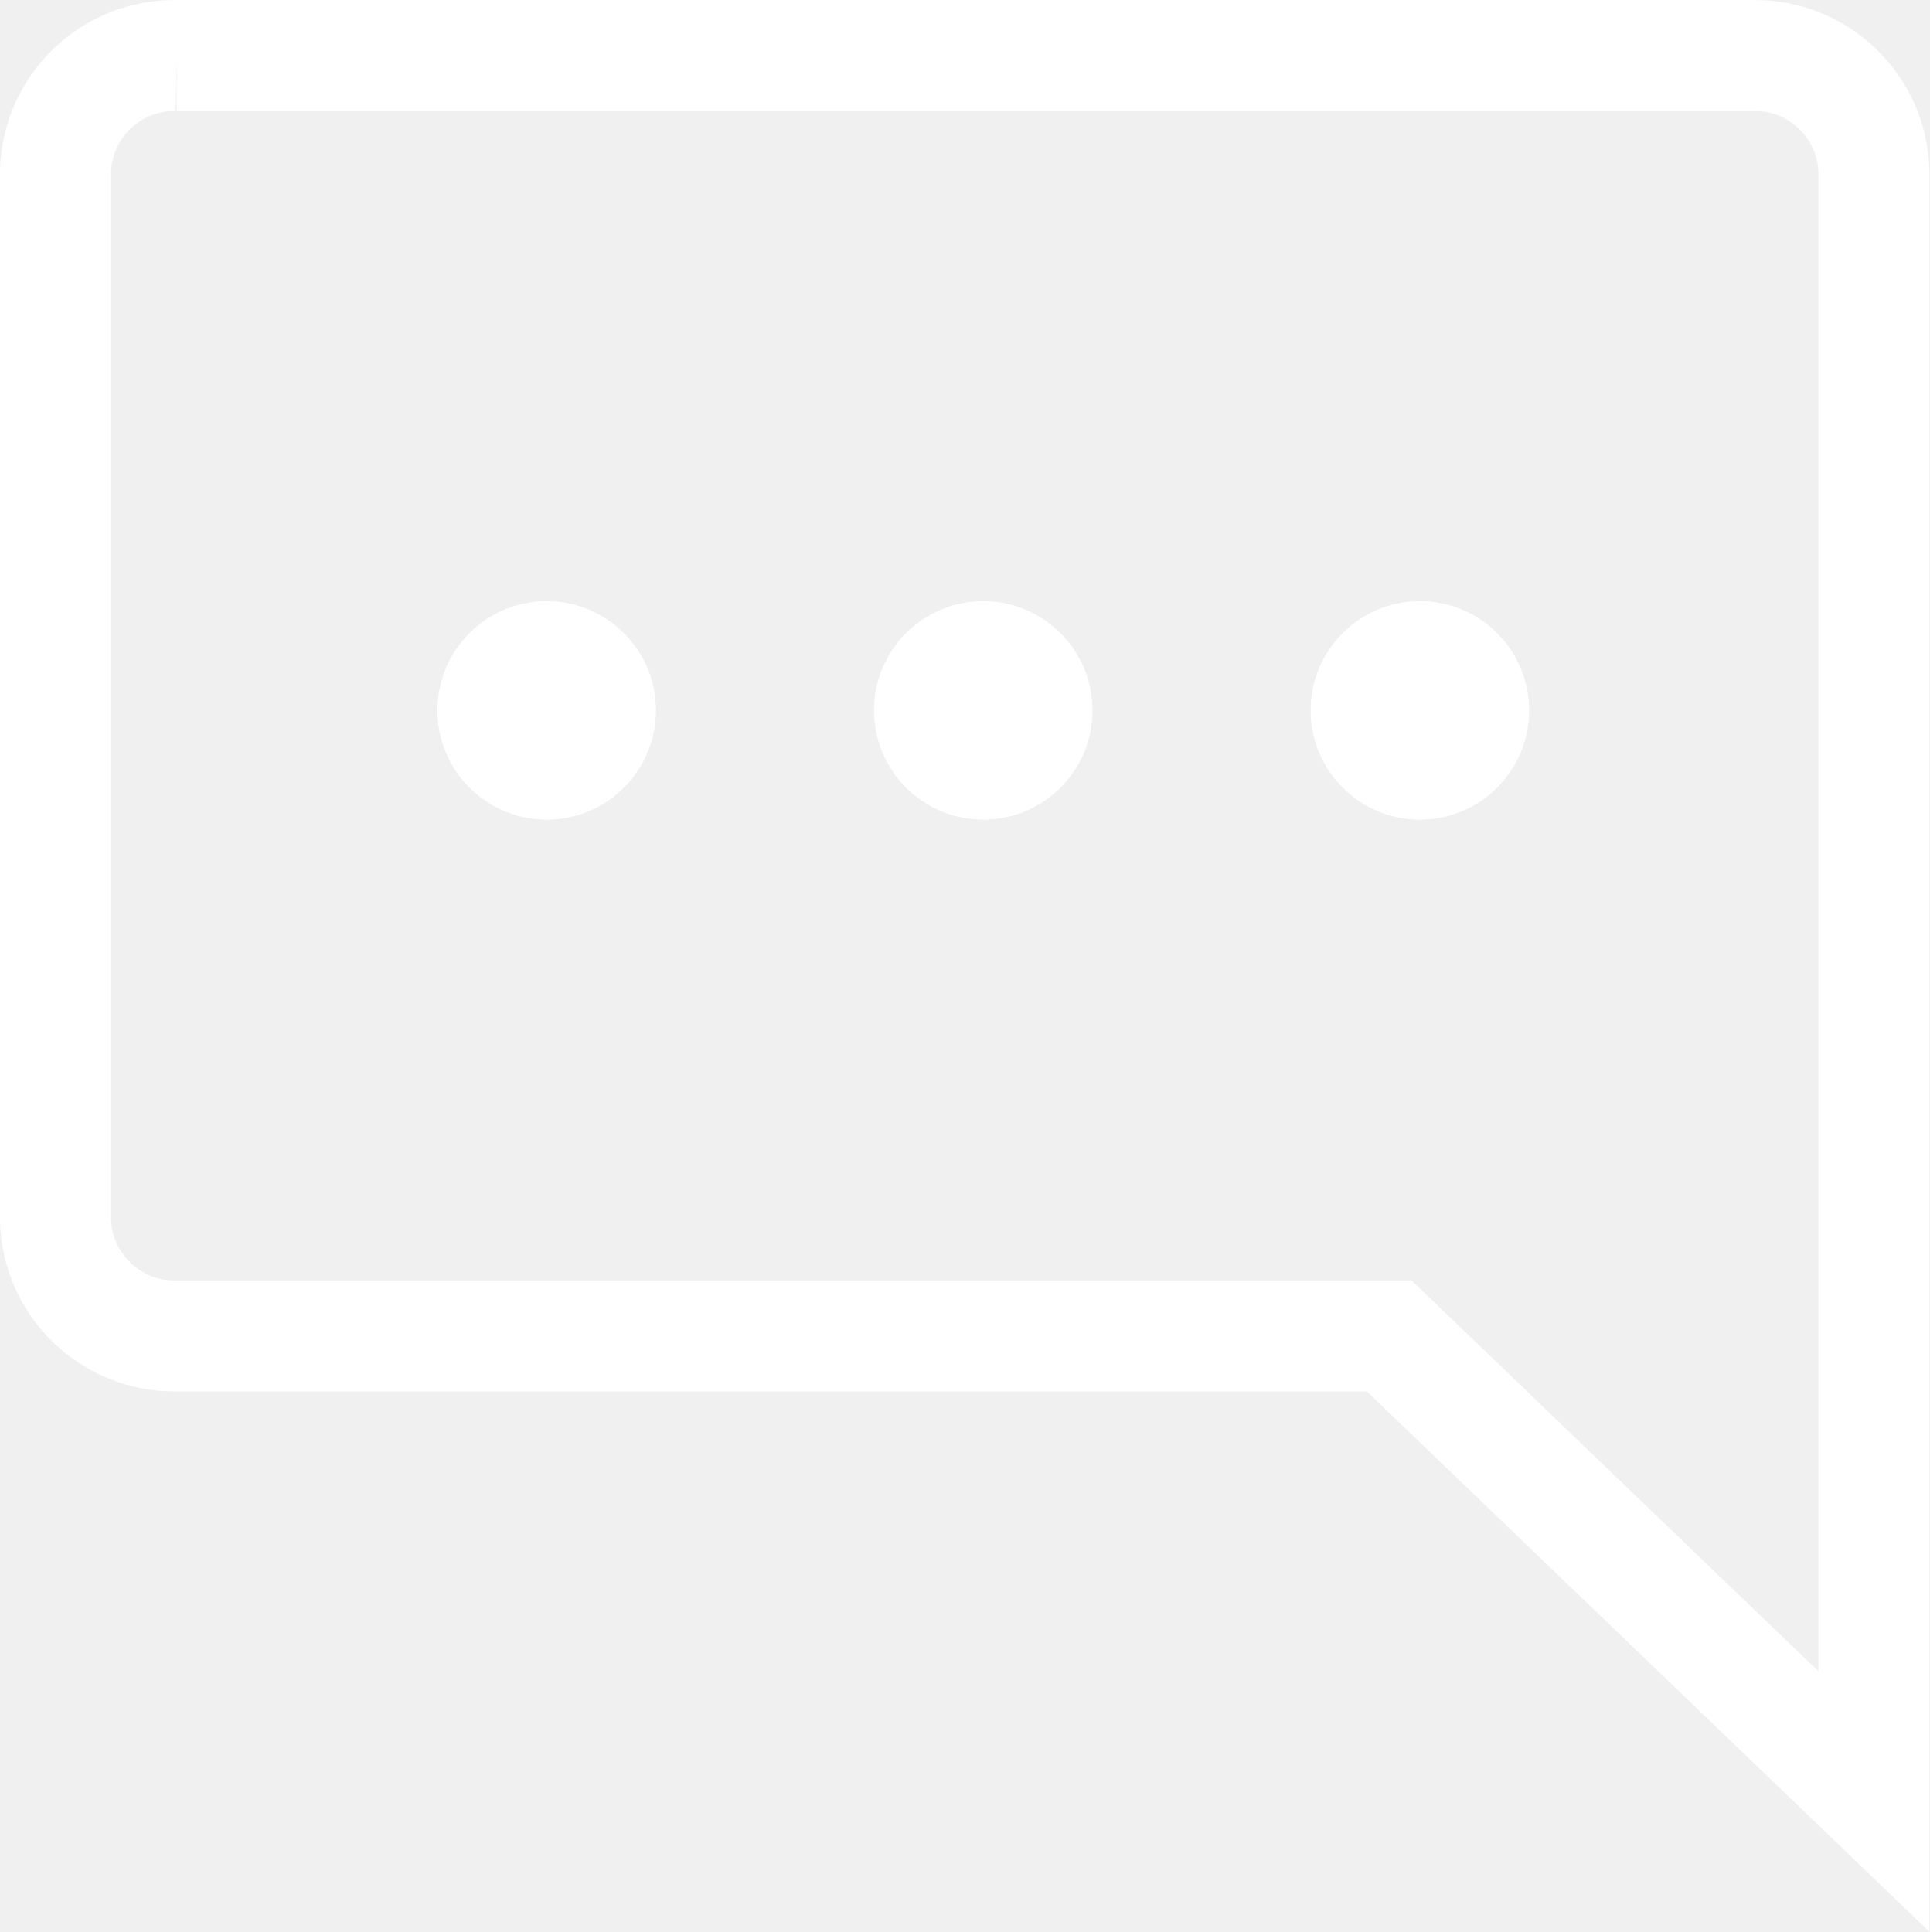
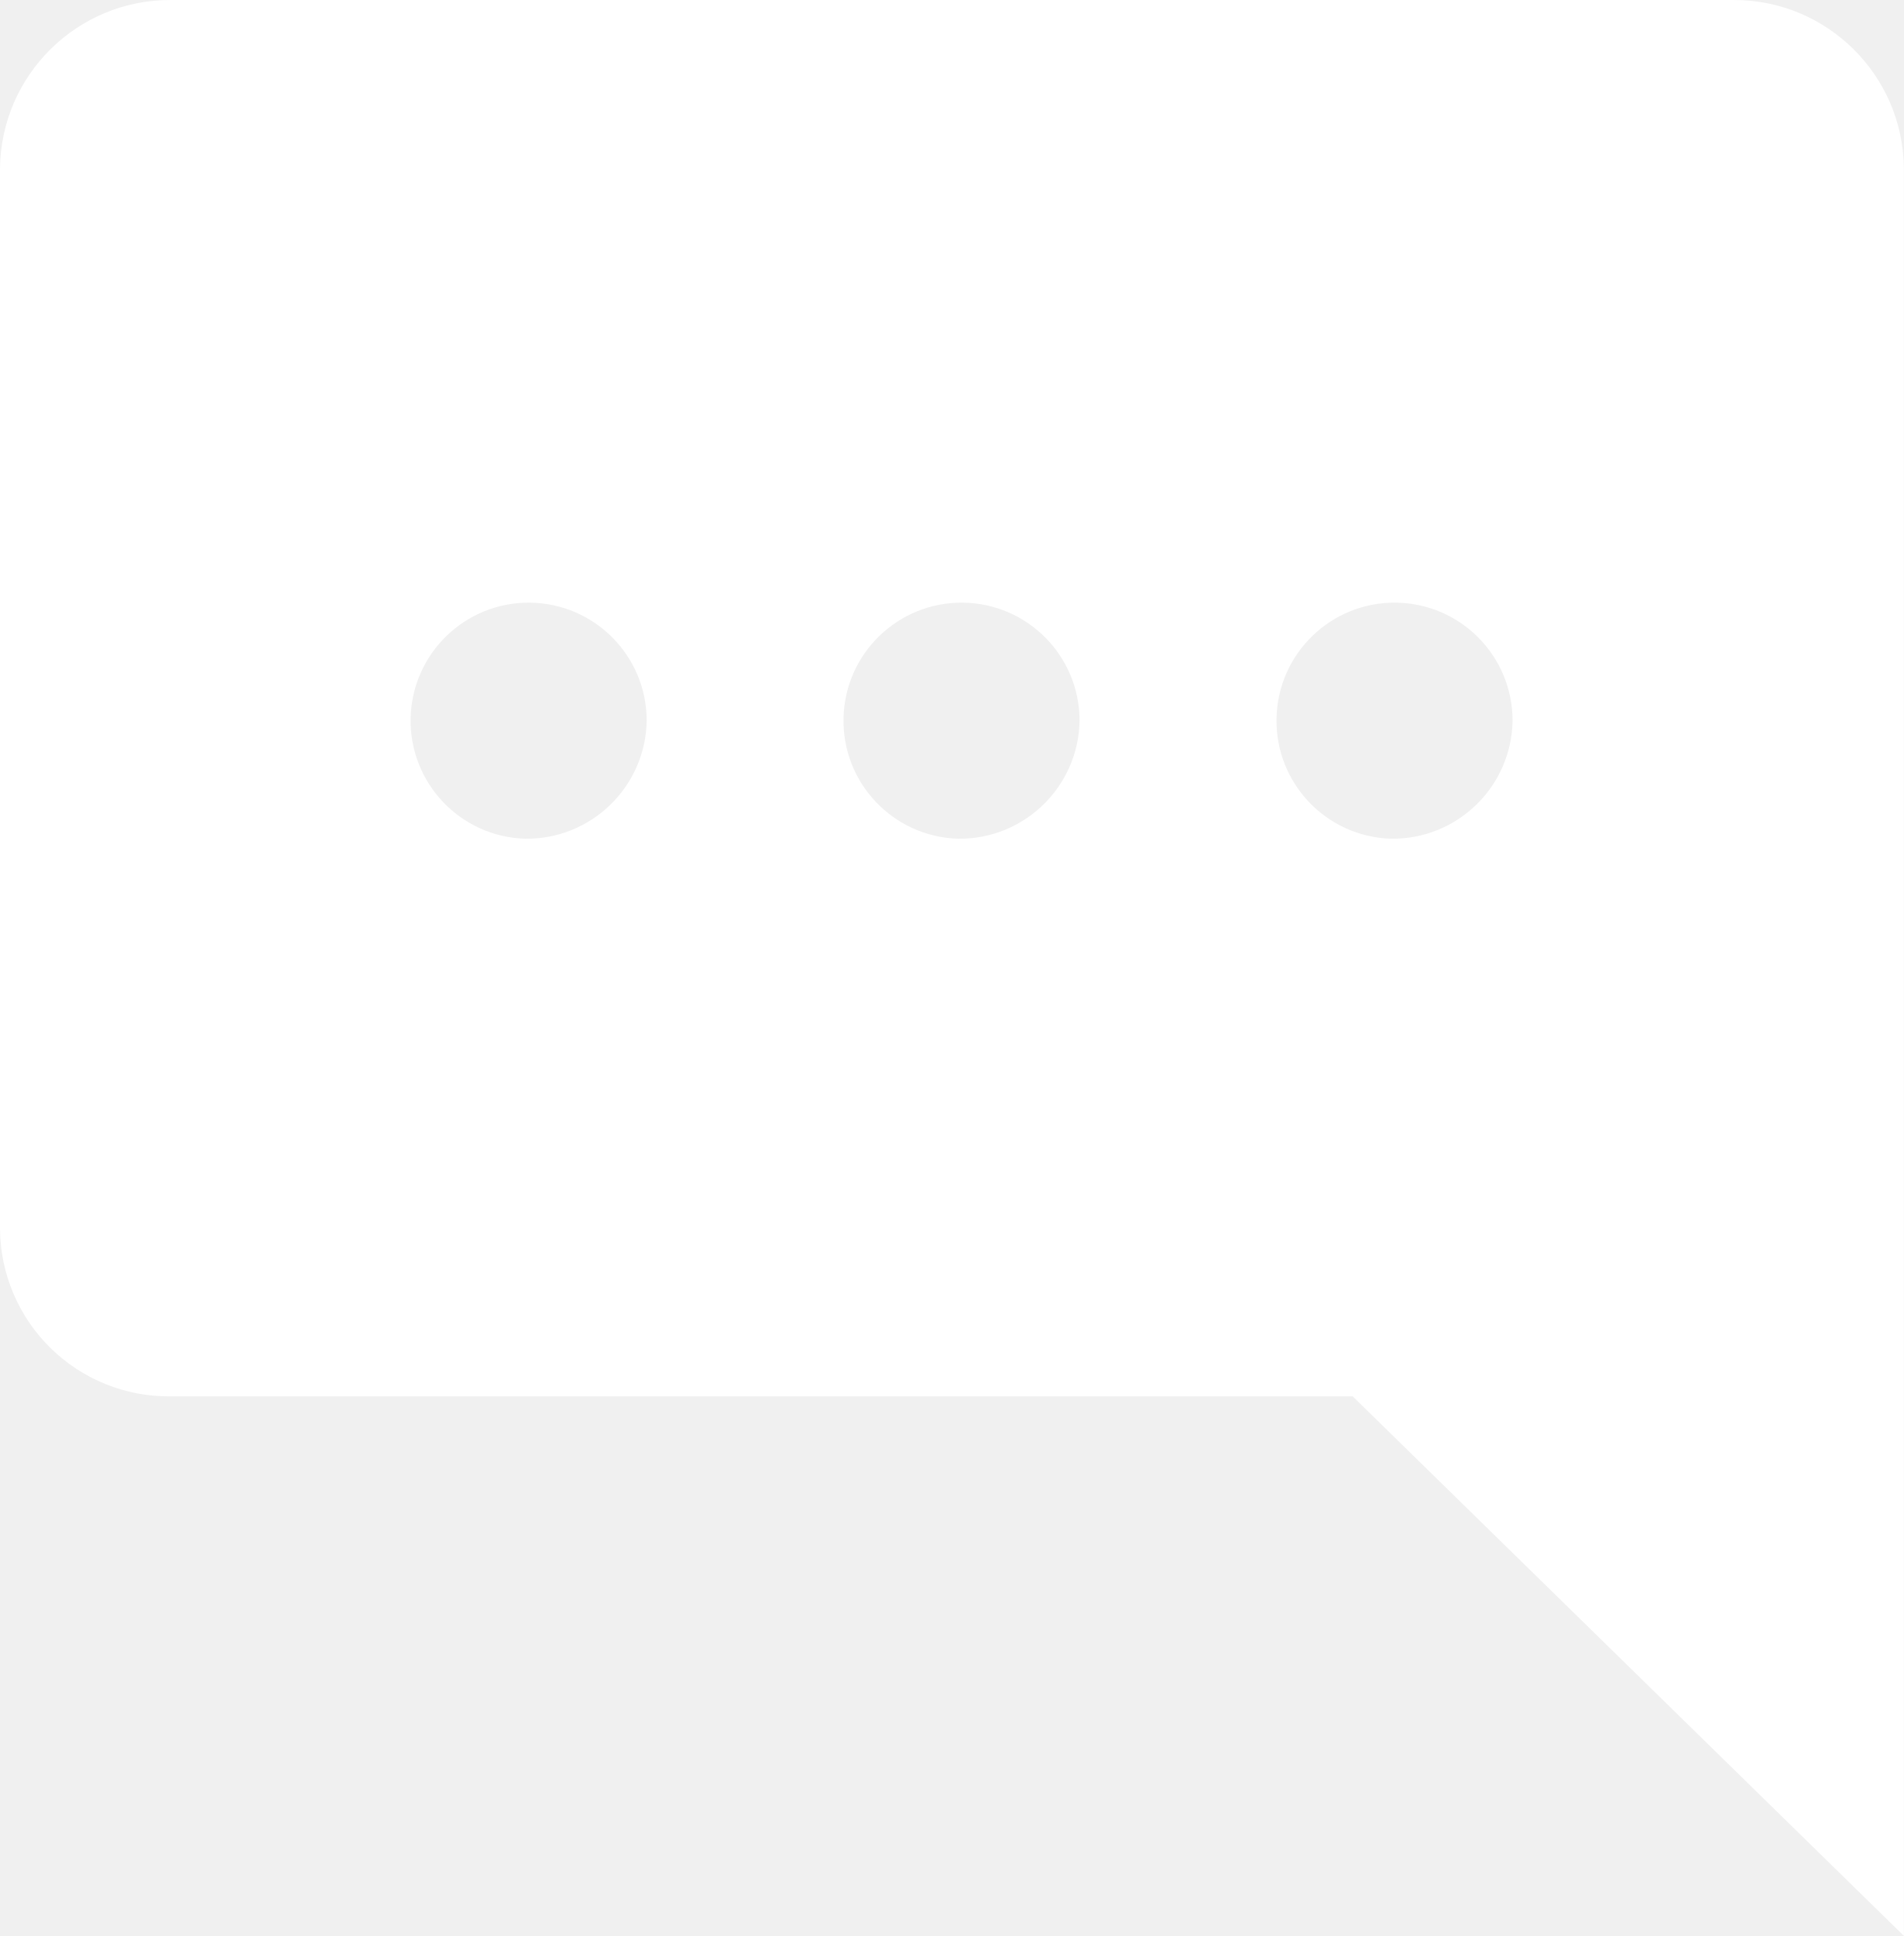
- <svg xmlns="http://www.w3.org/2000/svg" viewBox="-2440.75 1313.249 26.073 26.114" width="26.073px" height="26.114px">
+ <svg xmlns="http://www.w3.org/2000/svg" viewBox="0 0 30 30.502">
  <defs>
-     <style>
-       .cls-1, .cls-4 {
-         fill: none;
-       }
- 
-       .cls-1, .cls-2 {
-         stroke: #fff;
-       }
- 
-       .cls-1 {
-         stroke-width: 1.5px;
-         fill-rule: evenodd;
-       }
- 
-       .cls-2 {
-         fill: #fff;
-         stroke-width: 1px;
-       }
- 
-       .cls-3 {
-         stroke: none;
-       }
-     </style>
+     <style>.cls-1{fill:#fff;}</style>
  </defs>
-   <g id="Group_1580" data-name="Group 1580" transform="translate(-2861.5 -422)">
-     <path id="path" class="cls-1" d="M3.637,2h21.3a1.608,1.608,0,0,1,1.638,1.575V25.6l-6.551-6.294H3.637A1.607,1.607,0,0,1,2,17.734V3.574A1.607,1.607,0,0,1,3.637,2" transform="translate(419.5 1734)" />
-     <g id="Group_1579" data-name="Group 1579" transform="translate(426.663 1743.376)">
-       <g id="Ellipse_237" data-name="Ellipse 237" class="cls-2">
-         <circle class="cls-3" cx="1.475" cy="1.475" r="1.475" />
-         <circle class="cls-4" cx="1.475" cy="1.475" r="0.975" />
-       </g>
-       <g id="Ellipse_238" data-name="Ellipse 238" class="cls-2" transform="translate(5.9)">
-         <circle class="cls-3" cx="1.475" cy="1.475" r="1.475" />
-         <circle class="cls-4" cx="1.475" cy="1.475" r="0.975" />
-       </g>
-       <g id="Ellipse_239" data-name="Ellipse 239" class="cls-2" transform="translate(11.801)">
-         <circle class="cls-3" cx="1.475" cy="1.475" r="1.475" />
-         <circle class="cls-4" cx="1.475" cy="1.475" r="0.975" />
-       </g>
+   <g id="Layer_2" data-name="Layer 2">
+     <g id="Layer_1-2" data-name="Layer 1">
+       <path class="cls-1" d="M27.317,0H2.691A2.683,2.683,0,0,0,0,2.66v16.7A2.659,2.659,0,0,0,2.685,22h18.63L30,30.5h0V2.645A2.678,2.678,0,0,0,27.317,0ZM8.27,13.214a1.86,1.86,0,1,1,1.92-1.859A1.891,1.891,0,0,1,8.27,13.214Zm6.823,0a1.86,1.86,0,1,1,1.918-1.859A1.891,1.891,0,0,1,15.093,13.214Zm6.823,0a1.86,1.86,0,1,1,1.918-1.859A1.89,1.89,0,0,1,21.916,13.214Z" />
    </g>
  </g>
</svg>
